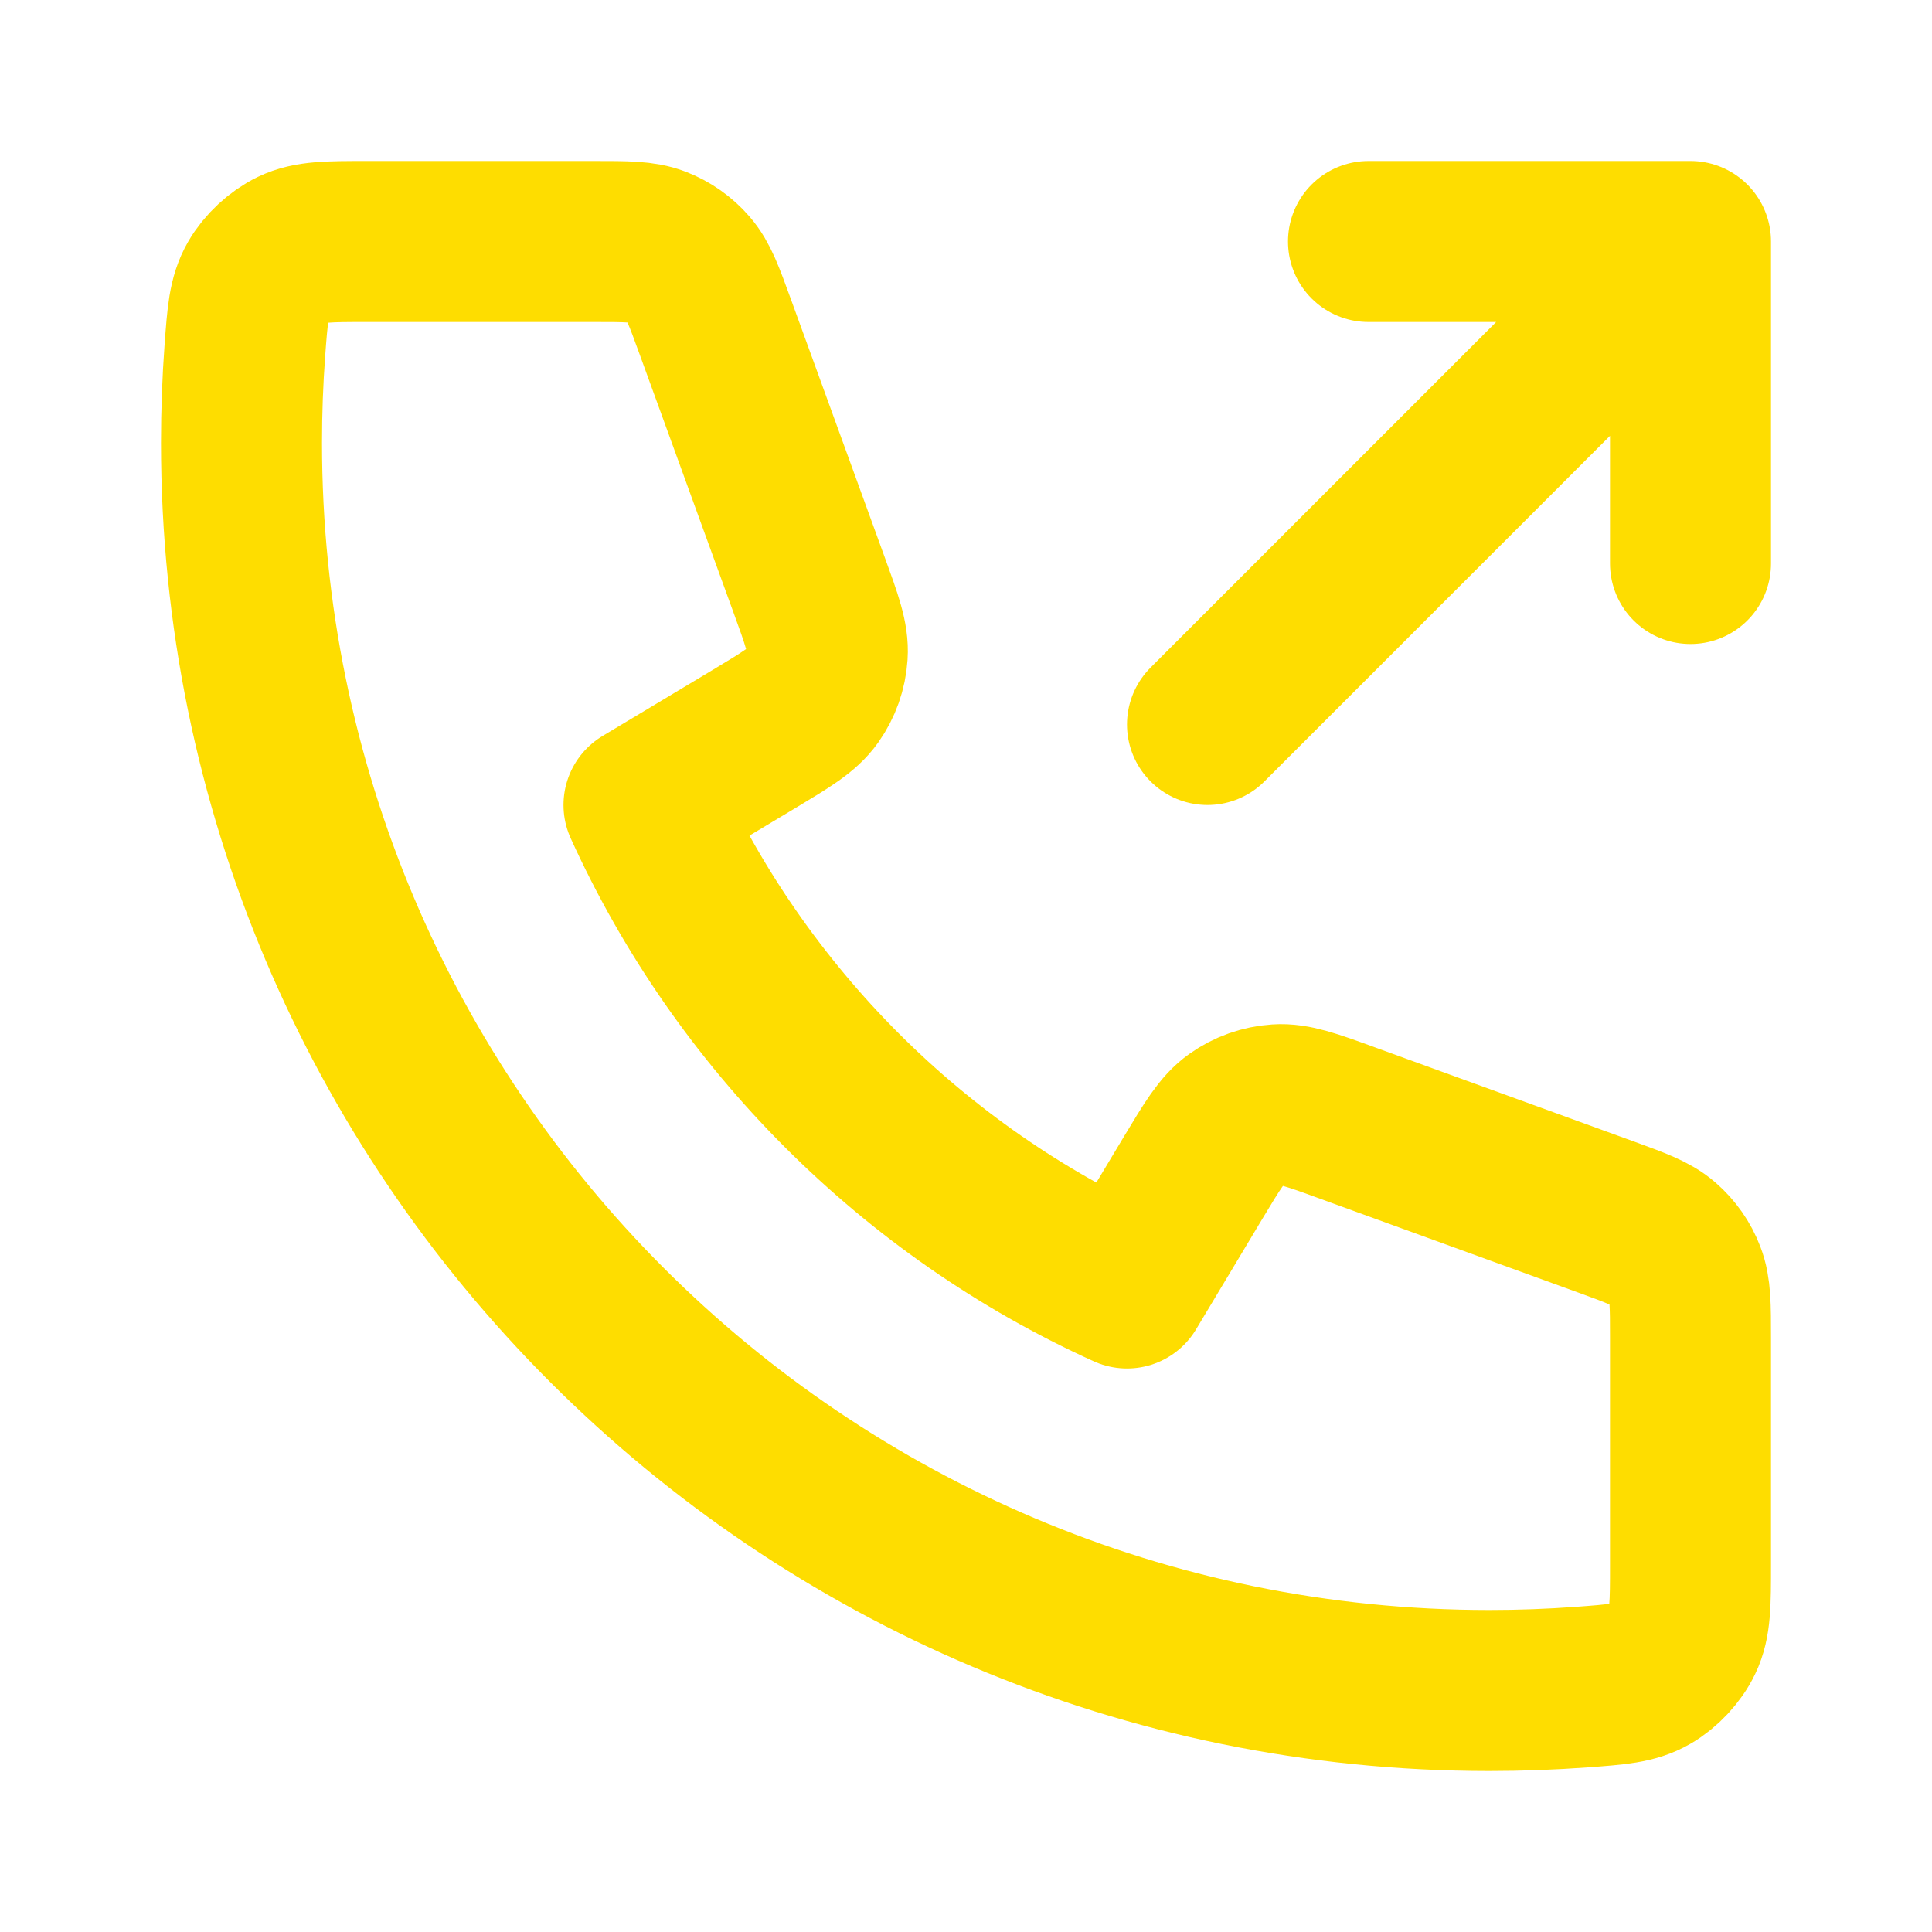
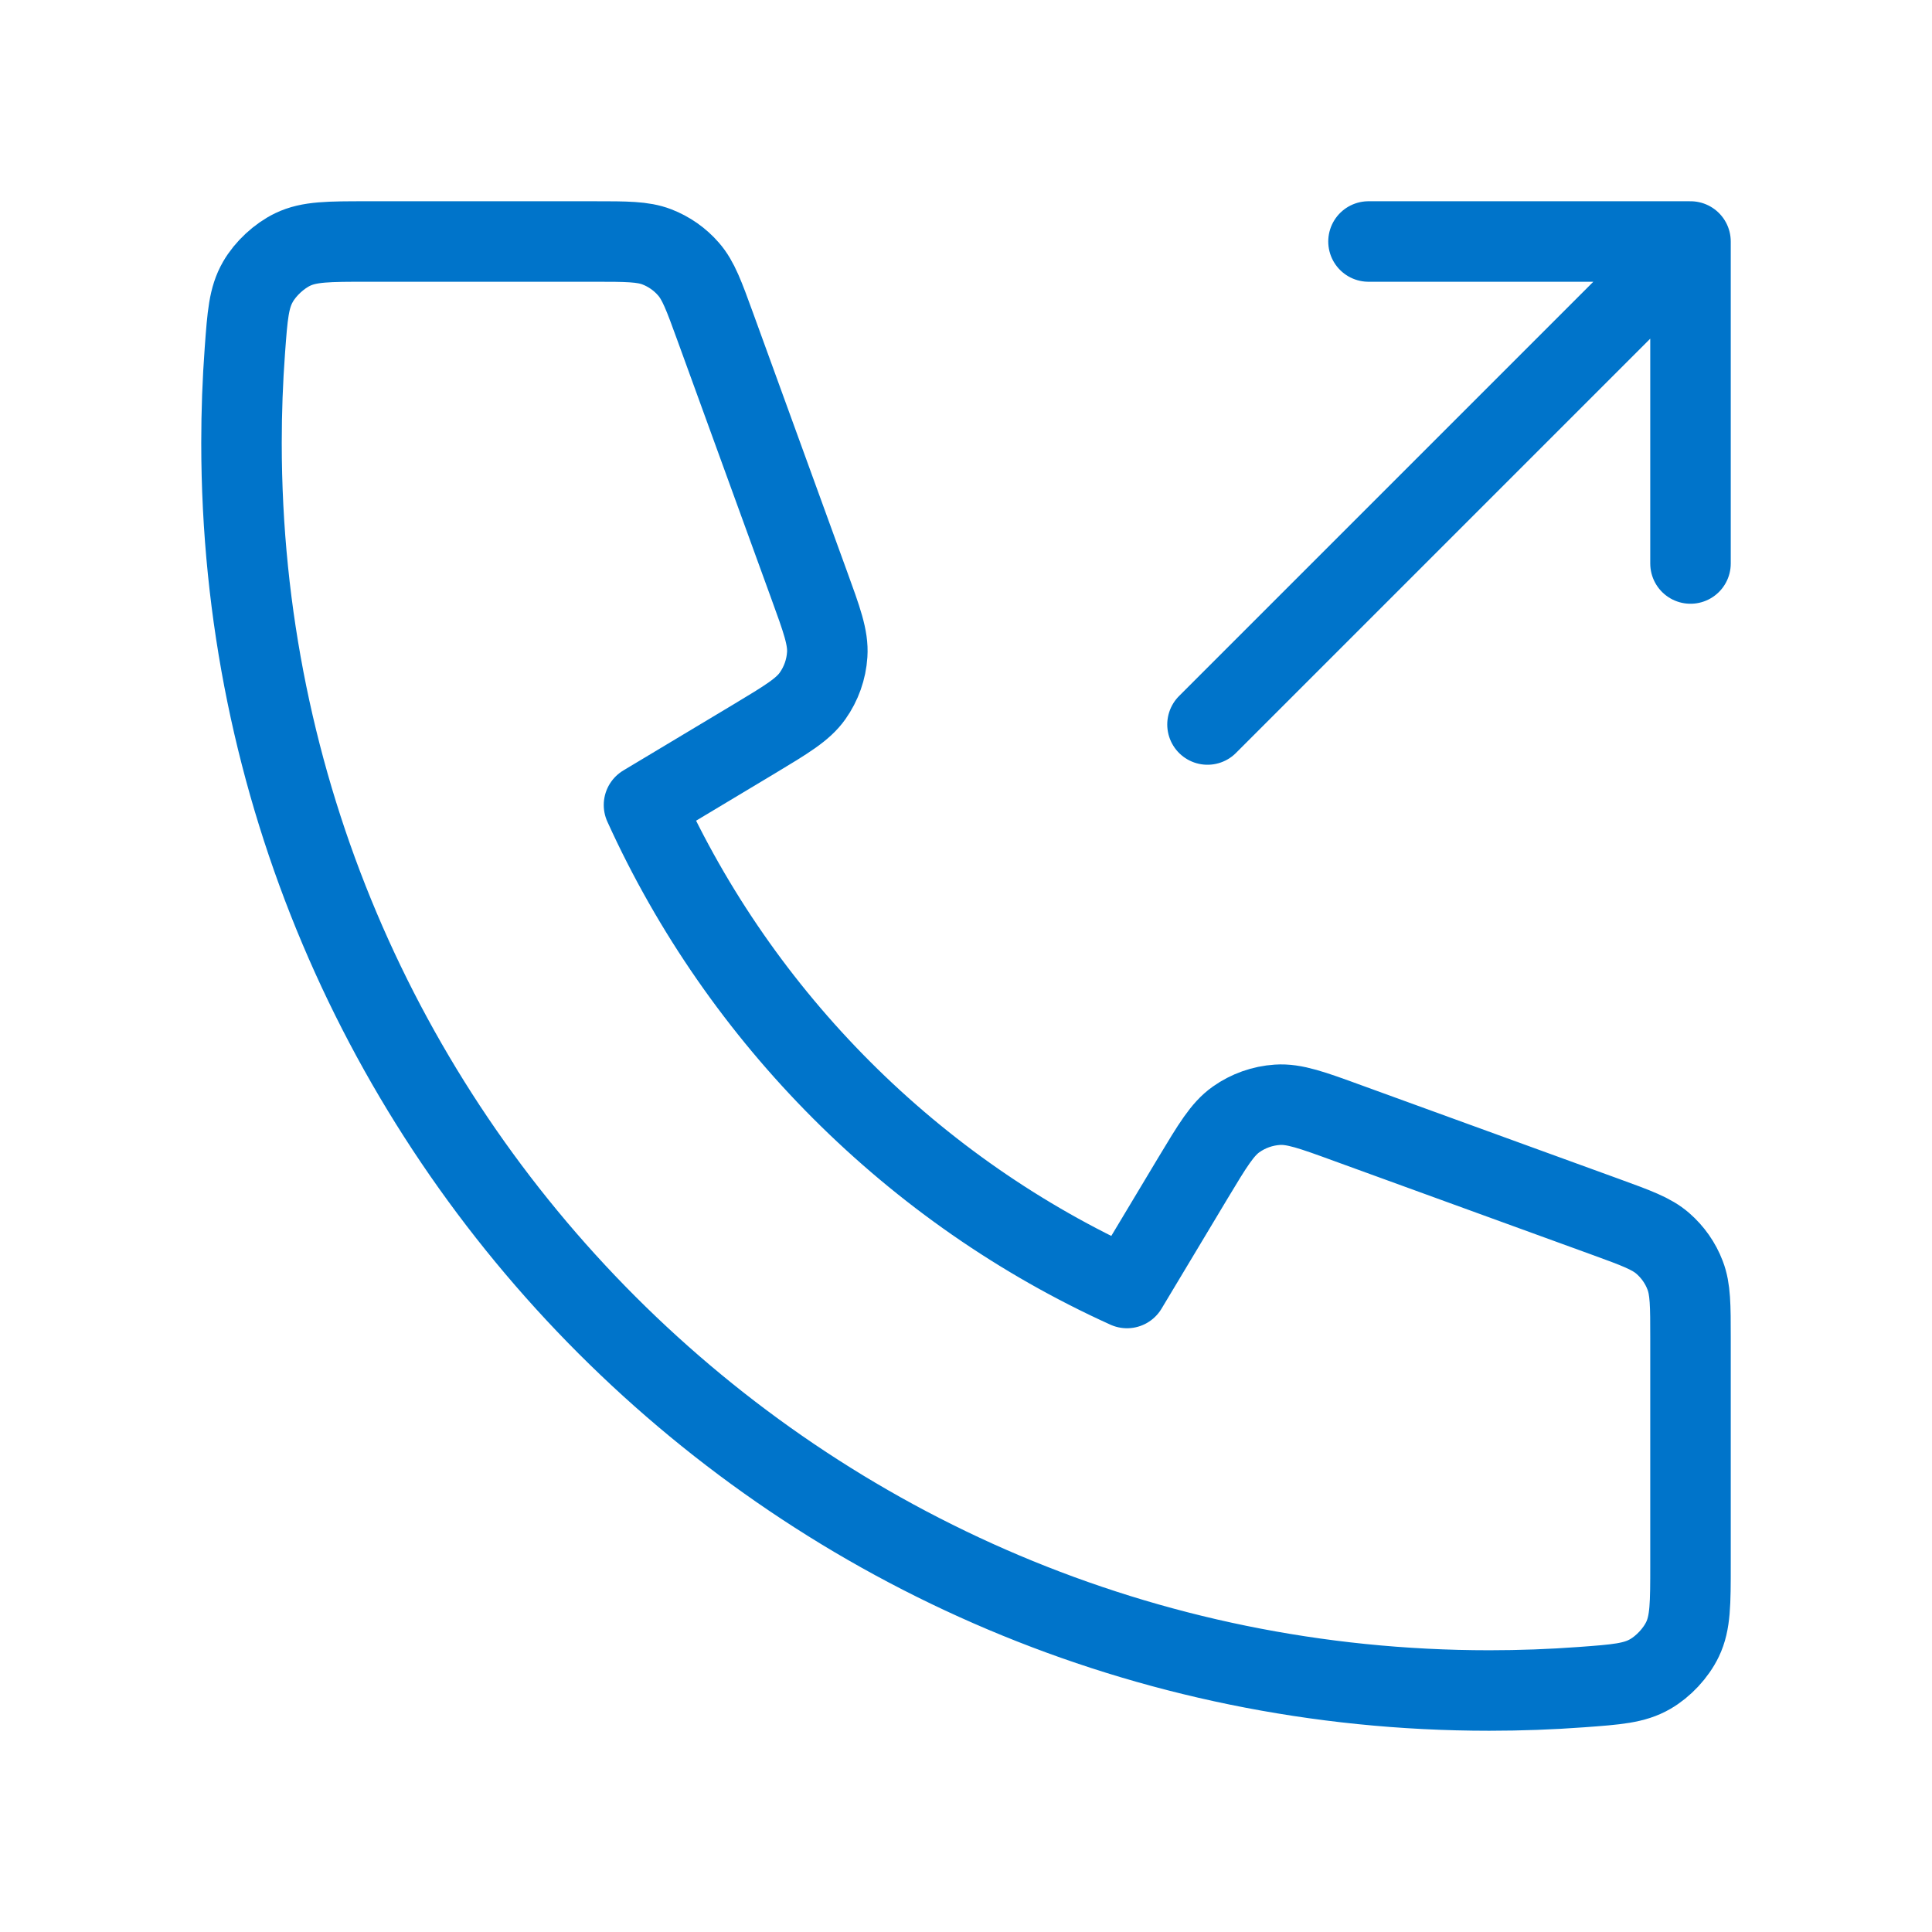
<svg xmlns="http://www.w3.org/2000/svg" width="800px" height="800px" viewBox="0 0 24 24" fill="none">
-   <path d="M21 7V3M21 3H17M21 3L15 9M18.5 21C9.94 21 3 14.06 3 5.5C3 5.114 3.014 4.731 3.042 4.352C3.074 3.917 3.09 3.699 3.204 3.501C3.298 3.337 3.466 3.181 3.636 3.099C3.842 3 4.082 3 4.562 3H7.379C7.783 3 7.985 3 8.158 3.066C8.311 3.125 8.447 3.22 8.554 3.344C8.676 3.484 8.745 3.674 8.883 4.053L10.049 7.26C10.21 7.702 10.29 7.922 10.276 8.132C10.264 8.316 10.201 8.494 10.094 8.645C9.973 8.816 9.771 8.937 9.369 9.179L8 10C9.202 12.649 11.35 14.8 14 16L14.821 14.631C15.063 14.229 15.184 14.027 15.355 13.906C15.506 13.799 15.684 13.736 15.868 13.724C16.078 13.71 16.299 13.79 16.74 13.951L19.947 15.117C20.326 15.255 20.516 15.324 20.656 15.446C20.779 15.553 20.875 15.689 20.933 15.842C21 16.015 21 16.217 21 16.621V19.438C21 19.918 21 20.158 20.901 20.364C20.819 20.535 20.663 20.702 20.499 20.796C20.301 20.91 20.083 20.926 19.648 20.958C19.269 20.986 18.886 21 18.5 21Z" stroke="#fedd00" stroke-width="2" stroke-linecap="round" stroke-linejoin="round" />
+   <path d="M21 7V3M21 3H17M21 3L15 9M18.5 21C9.94 21 3 14.06 3 5.5C3 5.114 3.014 4.731 3.042 4.352C3.074 3.917 3.09 3.699 3.204 3.501C3.298 3.337 3.466 3.181 3.636 3.099C3.842 3 4.082 3 4.562 3H7.379C7.783 3 7.985 3 8.158 3.066C8.311 3.125 8.447 3.22 8.554 3.344C8.676 3.484 8.745 3.674 8.883 4.053L10.049 7.26C10.21 7.702 10.29 7.922 10.276 8.132C10.264 8.316 10.201 8.494 10.094 8.645C9.973 8.816 9.771 8.937 9.369 9.179L8 10C9.202 12.649 11.35 14.8 14 16L14.821 14.631C15.063 14.229 15.184 14.027 15.355 13.906C15.506 13.799 15.684 13.736 15.868 13.724C16.078 13.71 16.299 13.79 16.74 13.951L19.947 15.117C20.326 15.255 20.516 15.324 20.656 15.446C20.779 15.553 20.875 15.689 20.933 15.842C21 16.015 21 16.217 21 16.621V19.438C21 19.918 21 20.158 20.901 20.364C20.819 20.535 20.663 20.702 20.499 20.796C20.301 20.91 20.083 20.926 19.648 20.958C19.269 20.986 18.886 21 18.5 21Z" stroke="#0074ca" stroke-width="1" stroke-linecap="round" stroke-linejoin="round" />
</svg>
